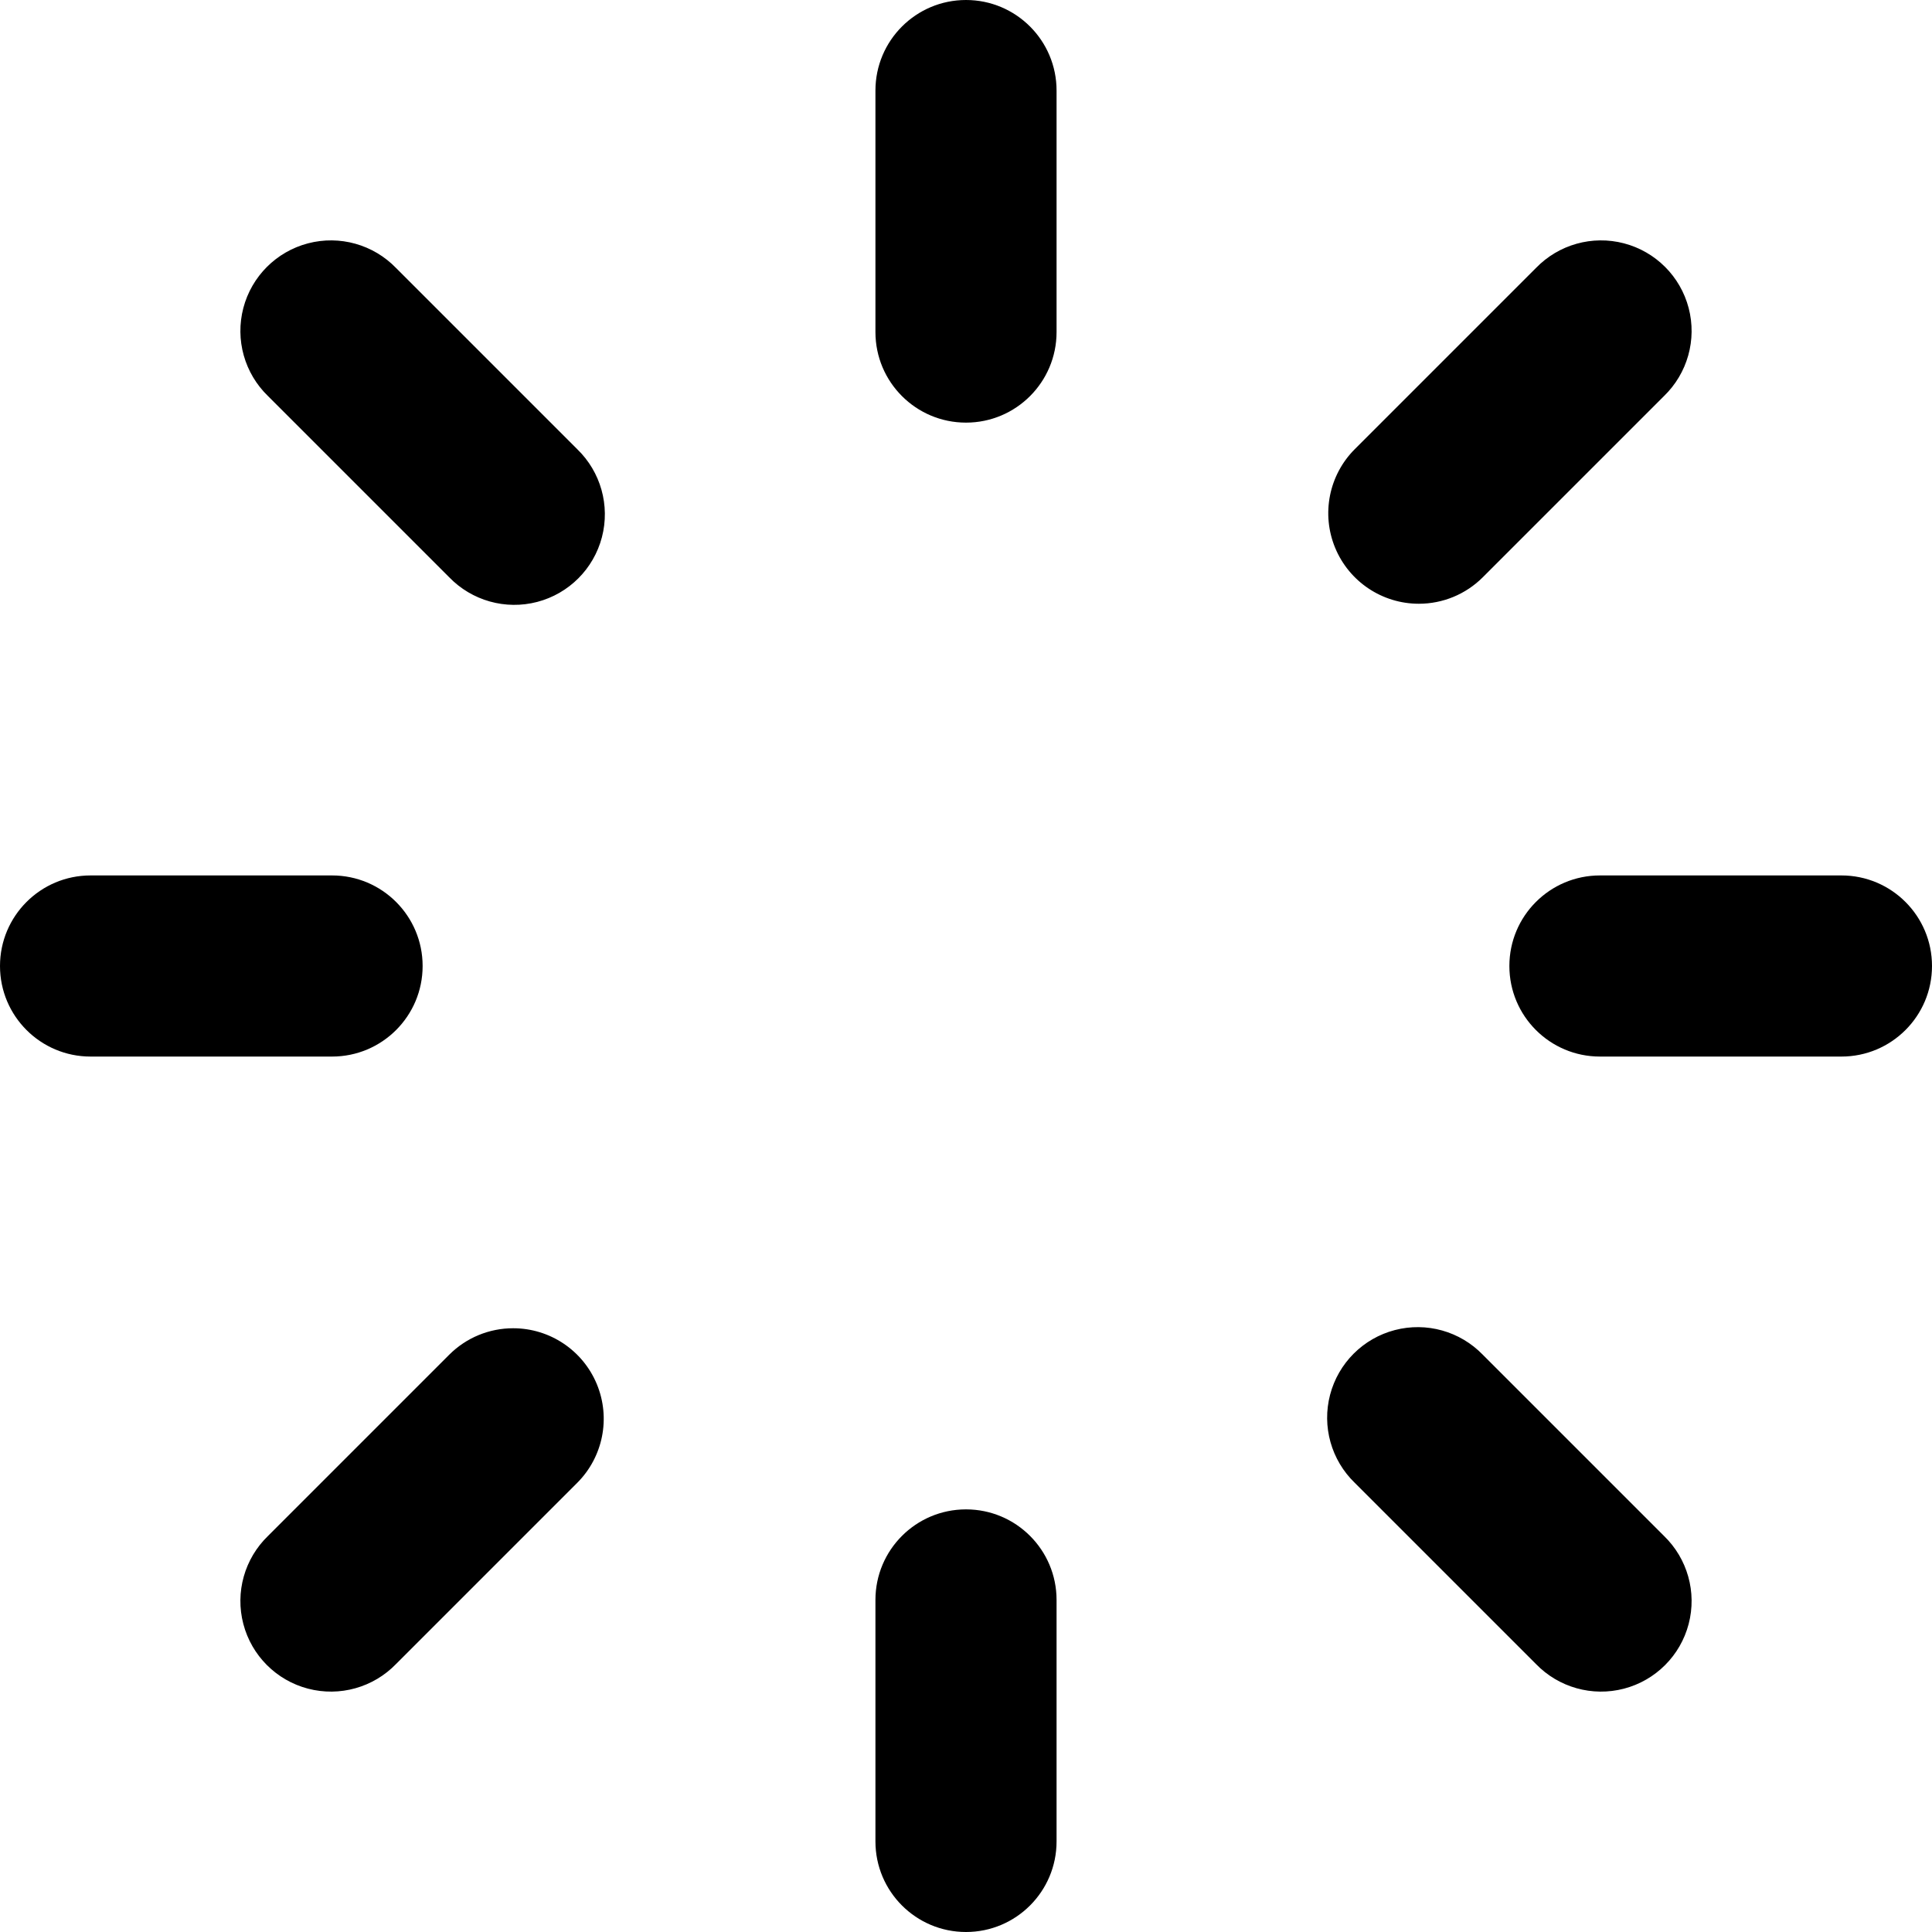
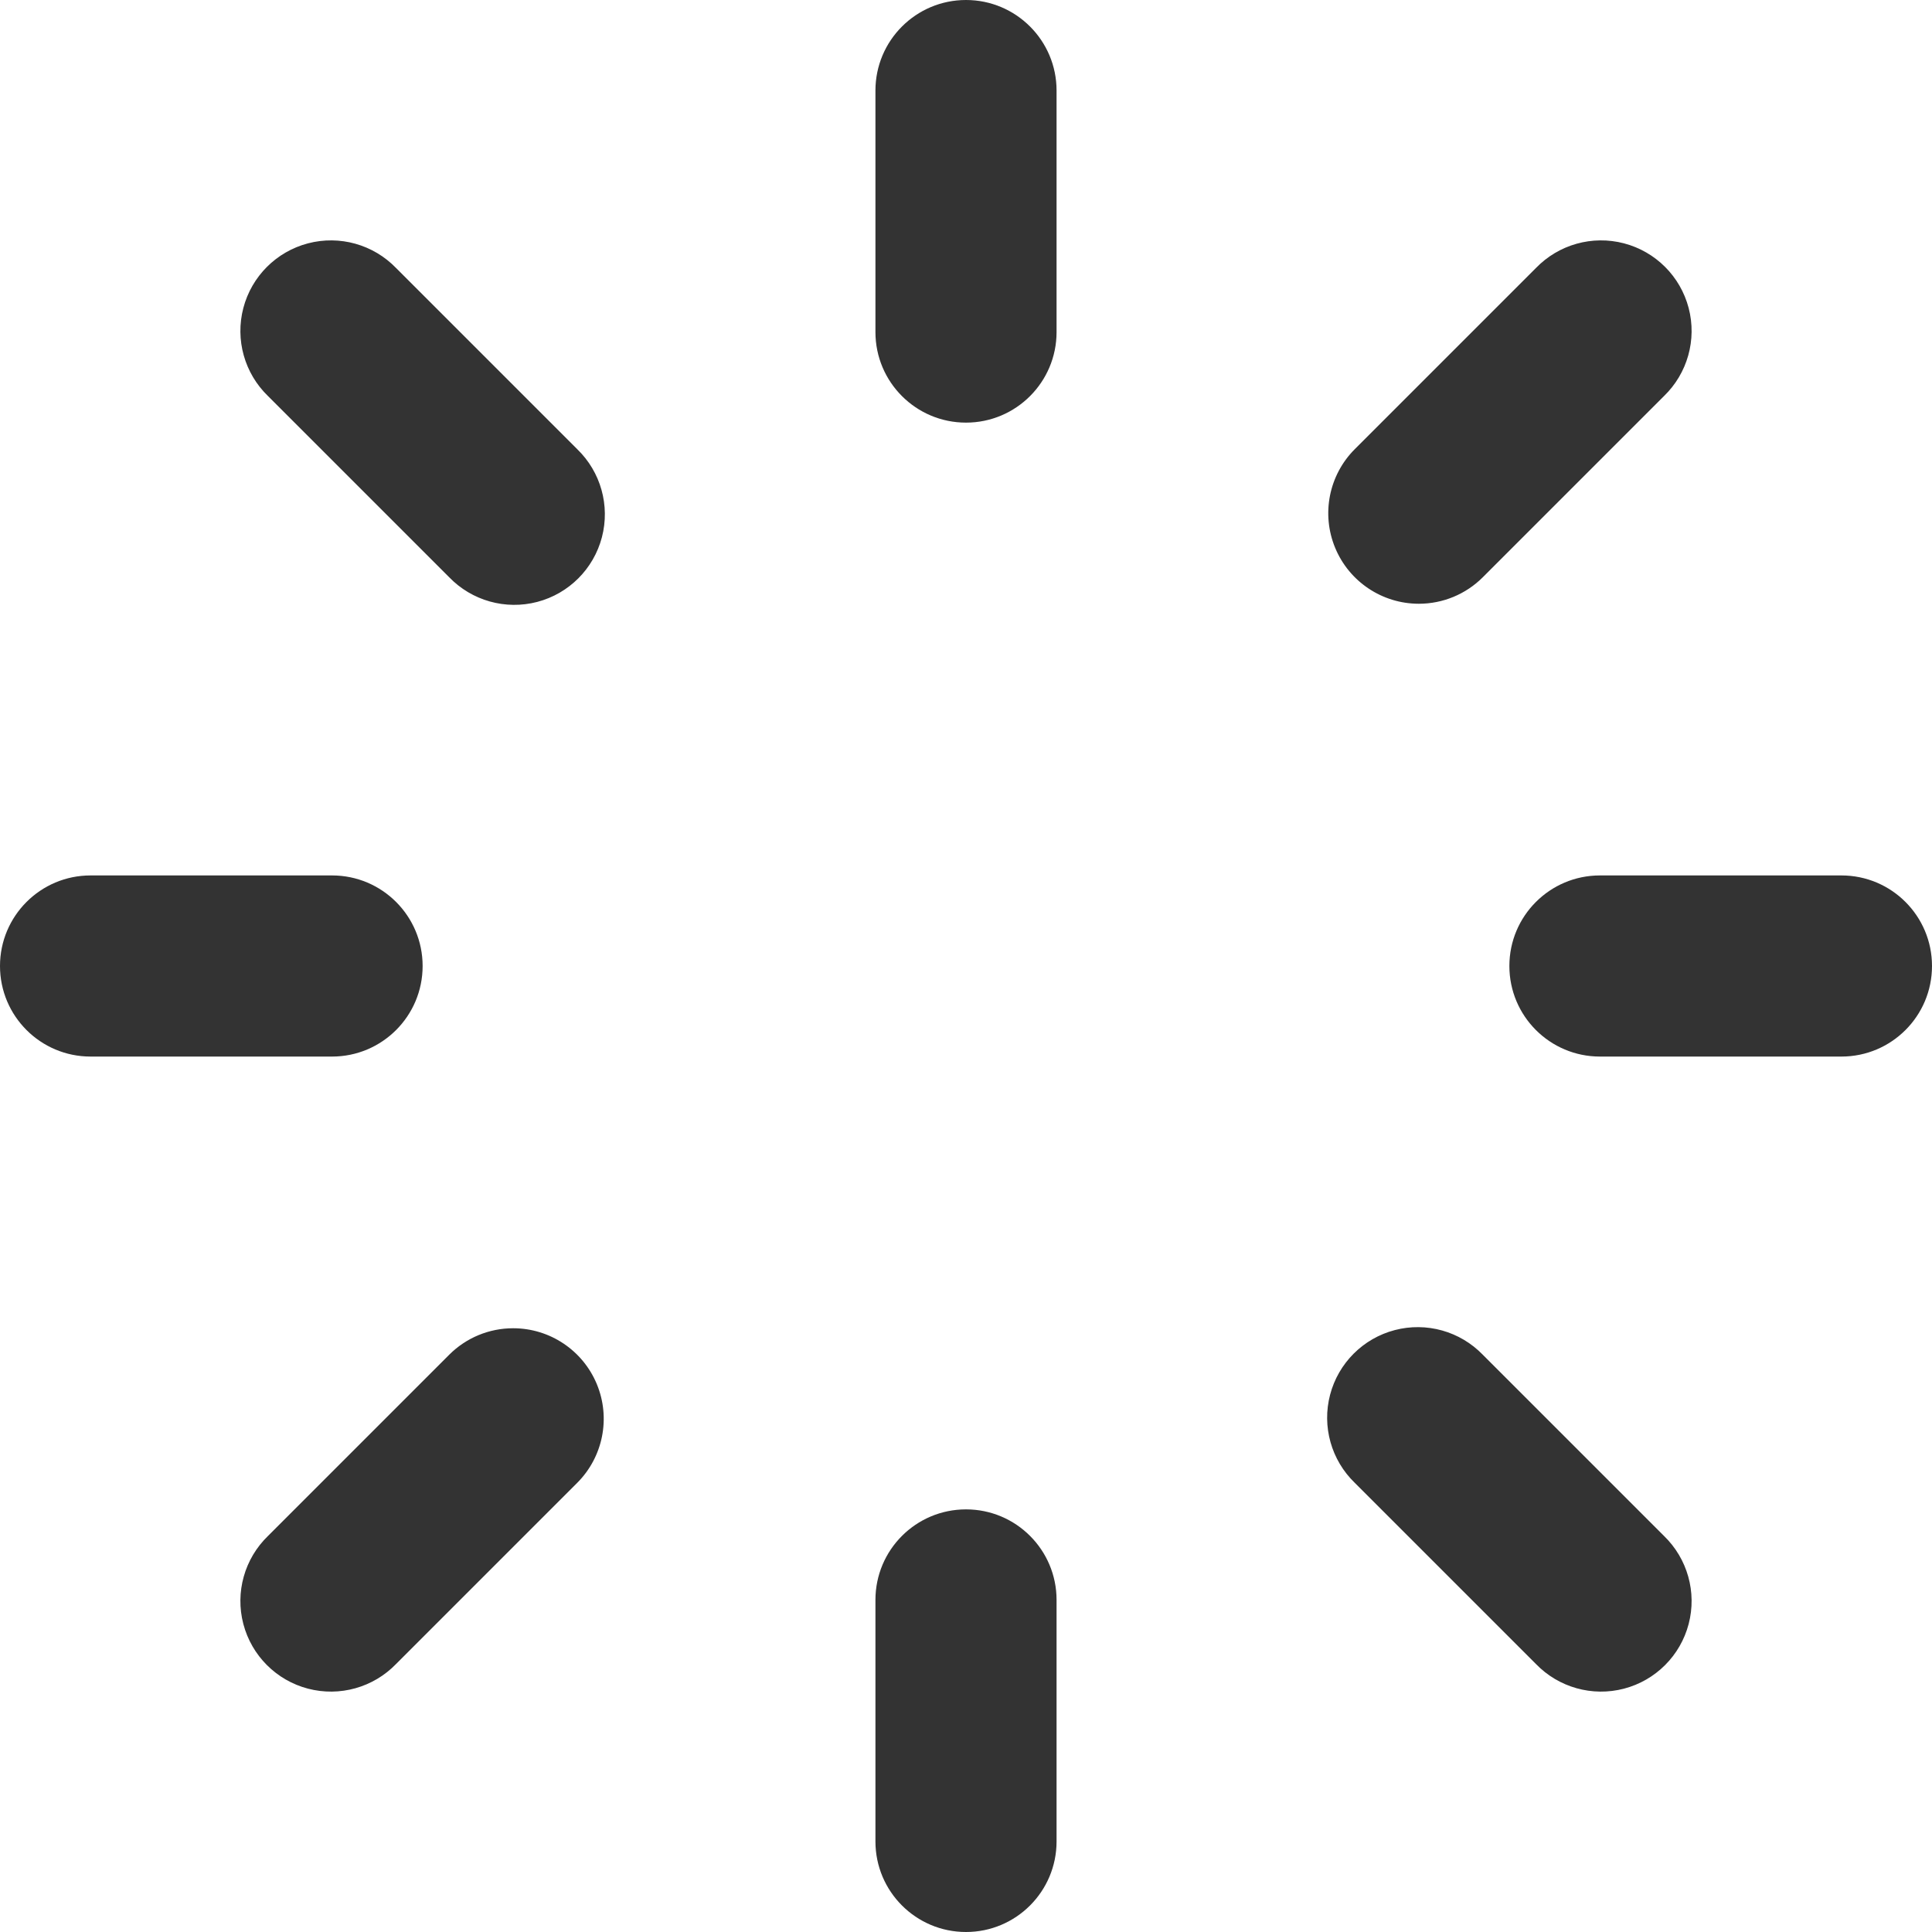
<svg xmlns="http://www.w3.org/2000/svg" t="1582097165166" class="icon" viewBox="0 0 1024 1024" version="1.1" p-id="4874" width="32" height="32">
  <defs>
    <style type="text/css" />
  </defs>
-   <path d="M272 704a47.84 47.84 0 0 0-33.936 14.064l-96 96a48 48 0 1 0 67.872 67.872l96-96A48 48 0 0 0 272 704z m-48-192a48 48 0 0 0-48-48H48a48 48 0 1 0 0 96h128a48 48 0 0 0 48-48z m-14.064-369.936a48 48 0 1 0-67.872 67.872l96 96a48 48 0 1 0 67.872-67.872l-96-96zM752 320a47.84 47.84 0 0 0 33.936-14.064l96-96a48 48 0 1 0-67.872-67.872l-96 96A48 48 0 0 0 752 320z m33.936 398.064a48 48 0 1 0-67.872 67.872l96 96a48 48 0 1 0 67.872-67.872l-96-96zM512 800a48 48 0 0 0-48 48v128a48 48 0 1 0 96 0v-128a48 48 0 0 0-48-48z m464-336h-128a48 48 0 1 0 0 96h128a48 48 0 1 0 0-96zM512 0a48 48 0 0 0-48 48v128a48 48 0 1 0 96 0V48a48 48 0 0 0-48-48z" fill="" p-id="4875" />
+   <path d="M272 704a47.84 47.84 0 0 0-33.936 14.064l-96 96a48 48 0 1 0 67.872 67.872l96-96A48 48 0 0 0 272 704z m-48-192a48 48 0 0 0-48-48H48a48 48 0 1 0 0 96h128a48 48 0 0 0 48-48z m-14.064-369.936a48 48 0 1 0-67.872 67.872l96 96a48 48 0 1 0 67.872-67.872l-96-96zM752 320a47.84 47.84 0 0 0 33.936-14.064l96-96a48 48 0 1 0-67.872-67.872l-96 96A48 48 0 0 0 752 320z m33.936 398.064a48 48 0 1 0-67.872 67.872l96 96a48 48 0 1 0 67.872-67.872l-96-96zM512 800a48 48 0 0 0-48 48v128a48 48 0 1 0 96 0v-128a48 48 0 0 0-48-48z m464-336h-128a48 48 0 1 0 0 96h128a48 48 0 1 0 0-96zM512 0a48 48 0 0 0-48 48v128a48 48 0 1 0 96 0V48a48 48 0 0 0-48-48z" fill="#333" p-id="4875" />
</svg>
